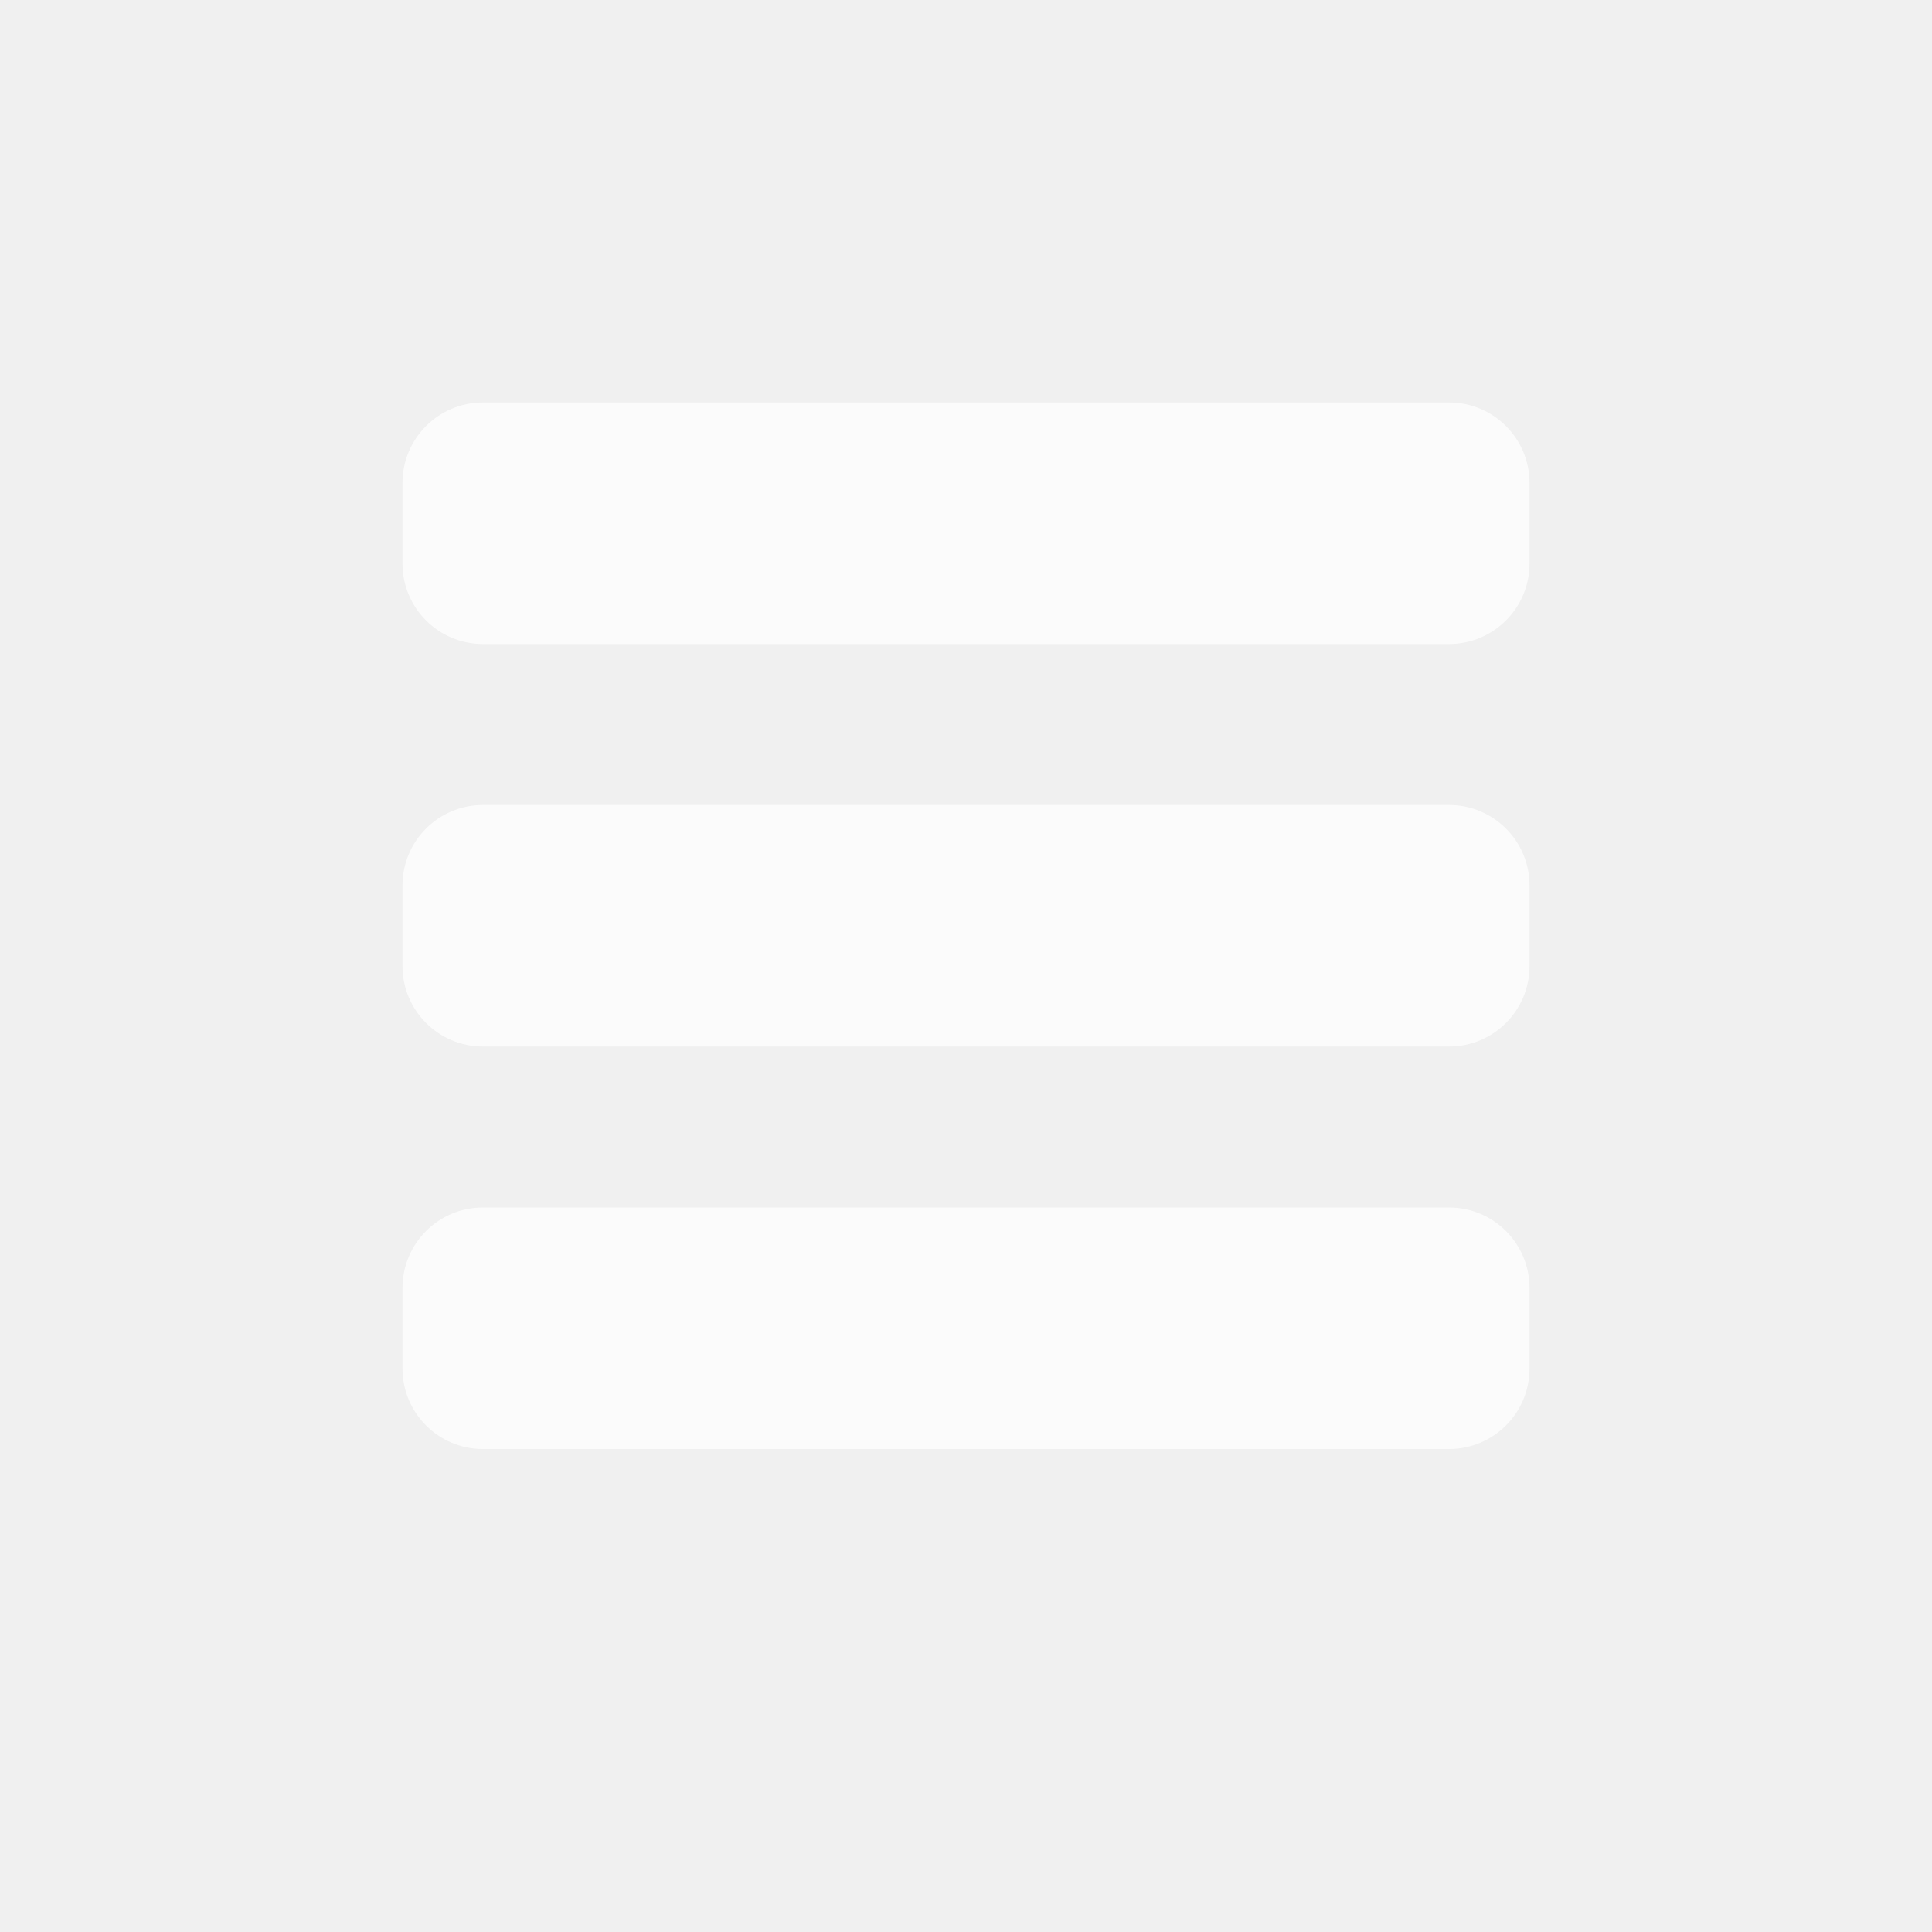
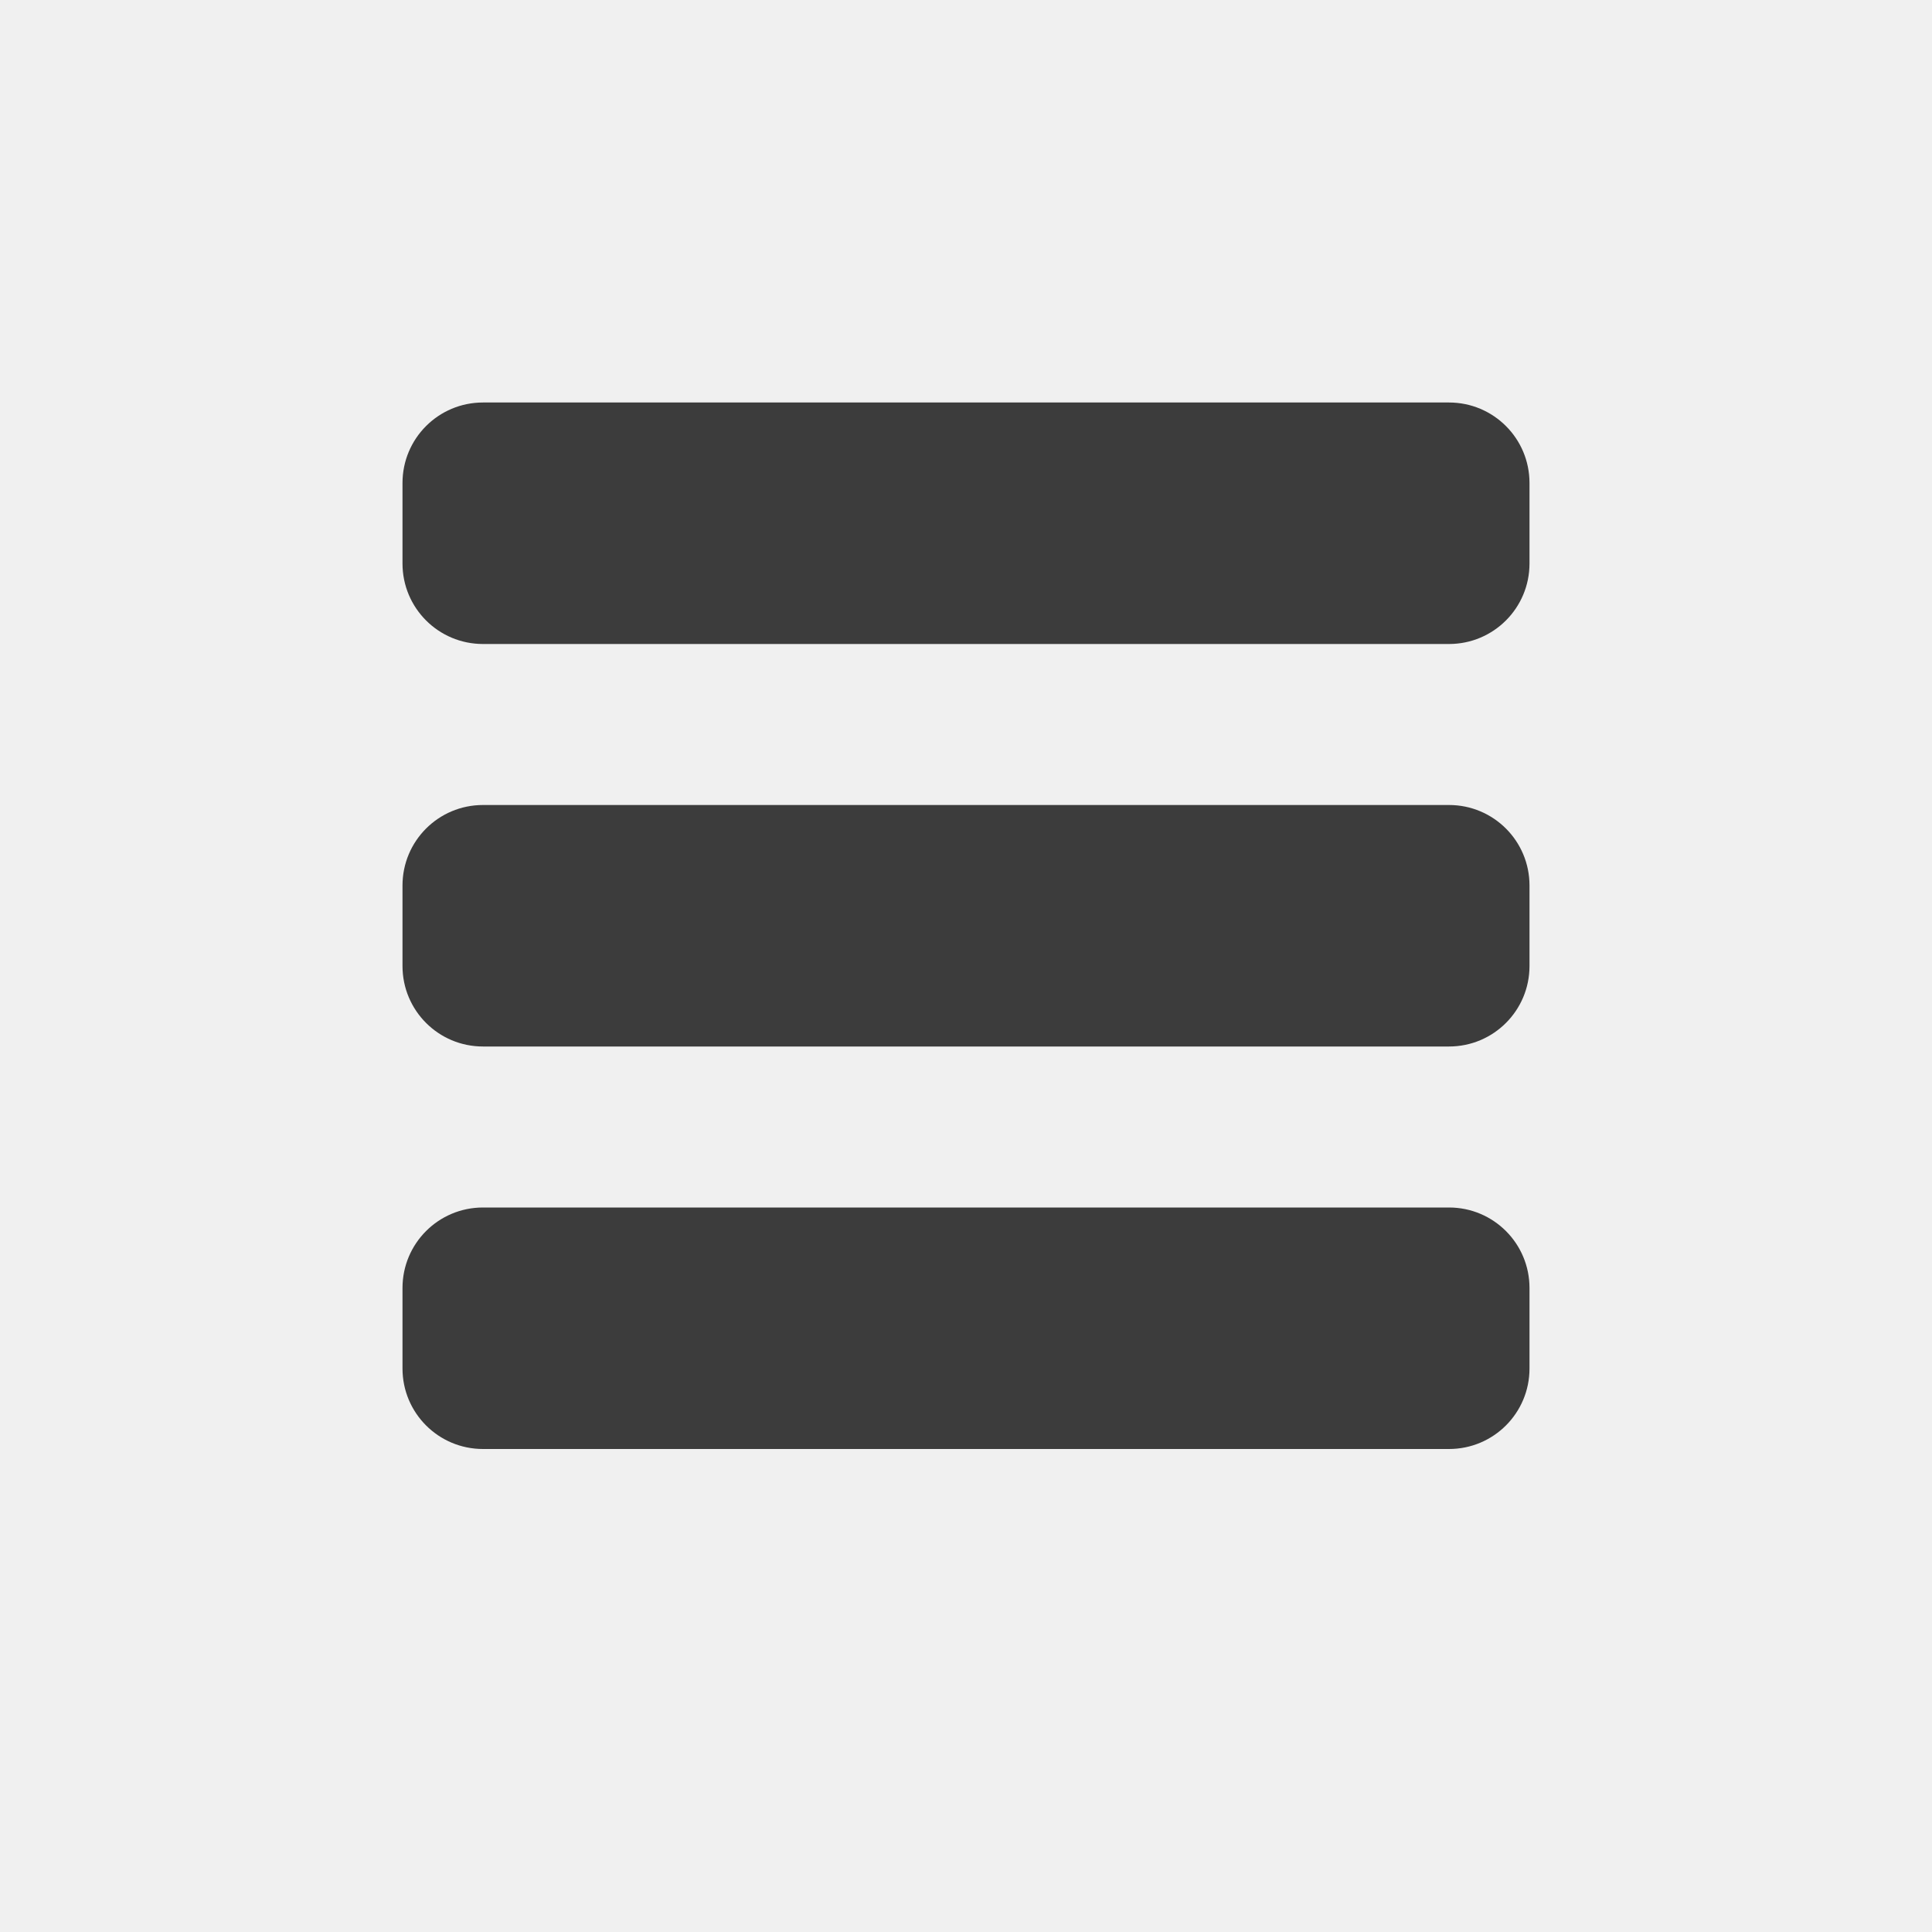
<svg xmlns="http://www.w3.org/2000/svg" version="1.1" x="0px" y="0px" width="24px" height="24px" viewBox="0 0 24 24" style="enable-background:new 0 0 24 24;" xml:space="preserve">
  <g id="Icons" style="opacity:0.75;">
-     <path id="menu" fill="white" d="M6,15h12c0.553,0,1,0.447,1,1v1c0,0.553-0.447,1-1,1H6c-0.553,0-1-0.447-1-1v-1C5,15.447,5.447,15,6,15z M5,11v1   c0,0.553,0.447,1,1,1h12c0.553,0,1-0.447,1-1v-1c0-0.553-0.447-1-1-1H6C5.447,10,5,10.447,5,11z M5,6v1c0,0.553,0.447,1,1,1h12   c0.553,0,1-0.447,1-1V6c0-0.553-0.447-1-1-1H6C5.447,5,5,5.447,5,6z" />
+     <path id="menu" d="M6,15h12c0.553,0,1,0.447,1,1v1c0,0.553-0.447,1-1,1H6c-0.553,0-1-0.447-1-1v-1C5,15.447,5.447,15,6,15z M5,11v1   c0,0.553,0.447,1,1,1h12c0.553,0,1-0.447,1-1v-1c0-0.553-0.447-1-1-1H6C5.447,10,5,10.447,5,11z M5,6v1c0,0.553,0.447,1,1,1h12   c0.553,0,1-0.447,1-1V6c0-0.553-0.447-1-1-1H6C5.447,5,5,5.447,5,6z" />
  </g>
  <g id="Guides" style="display:none;">
</g>
</svg>
